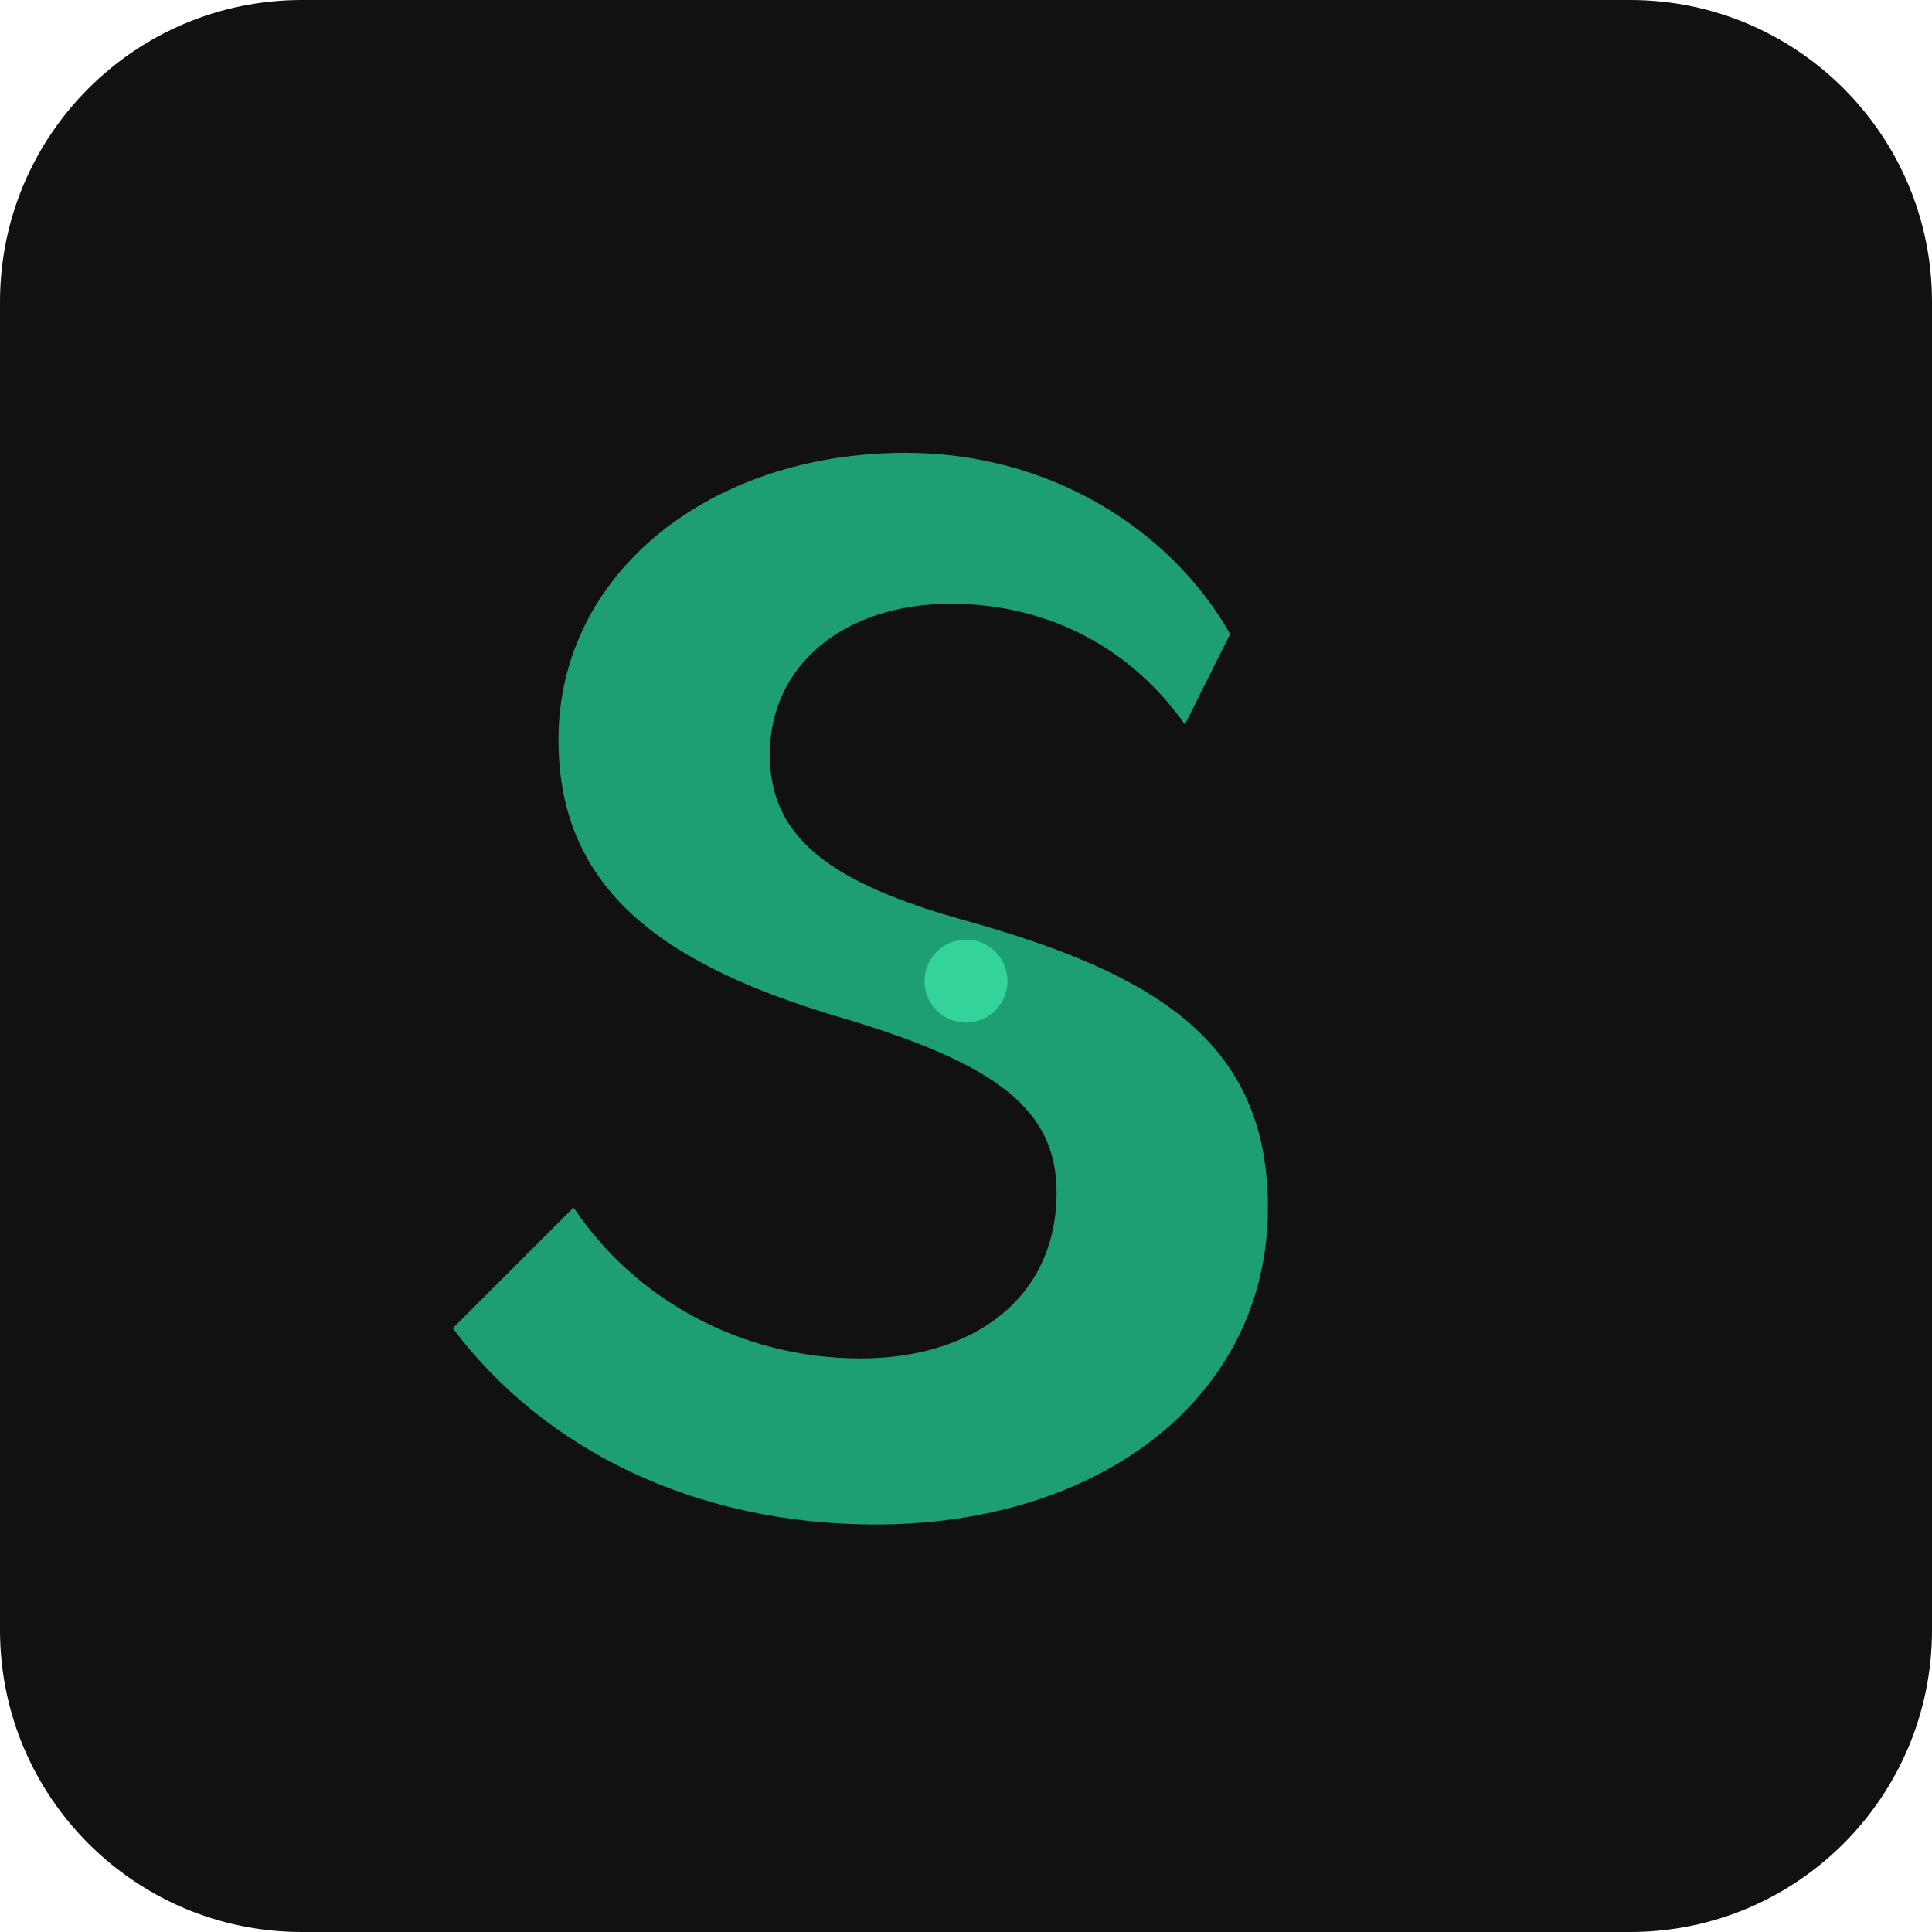
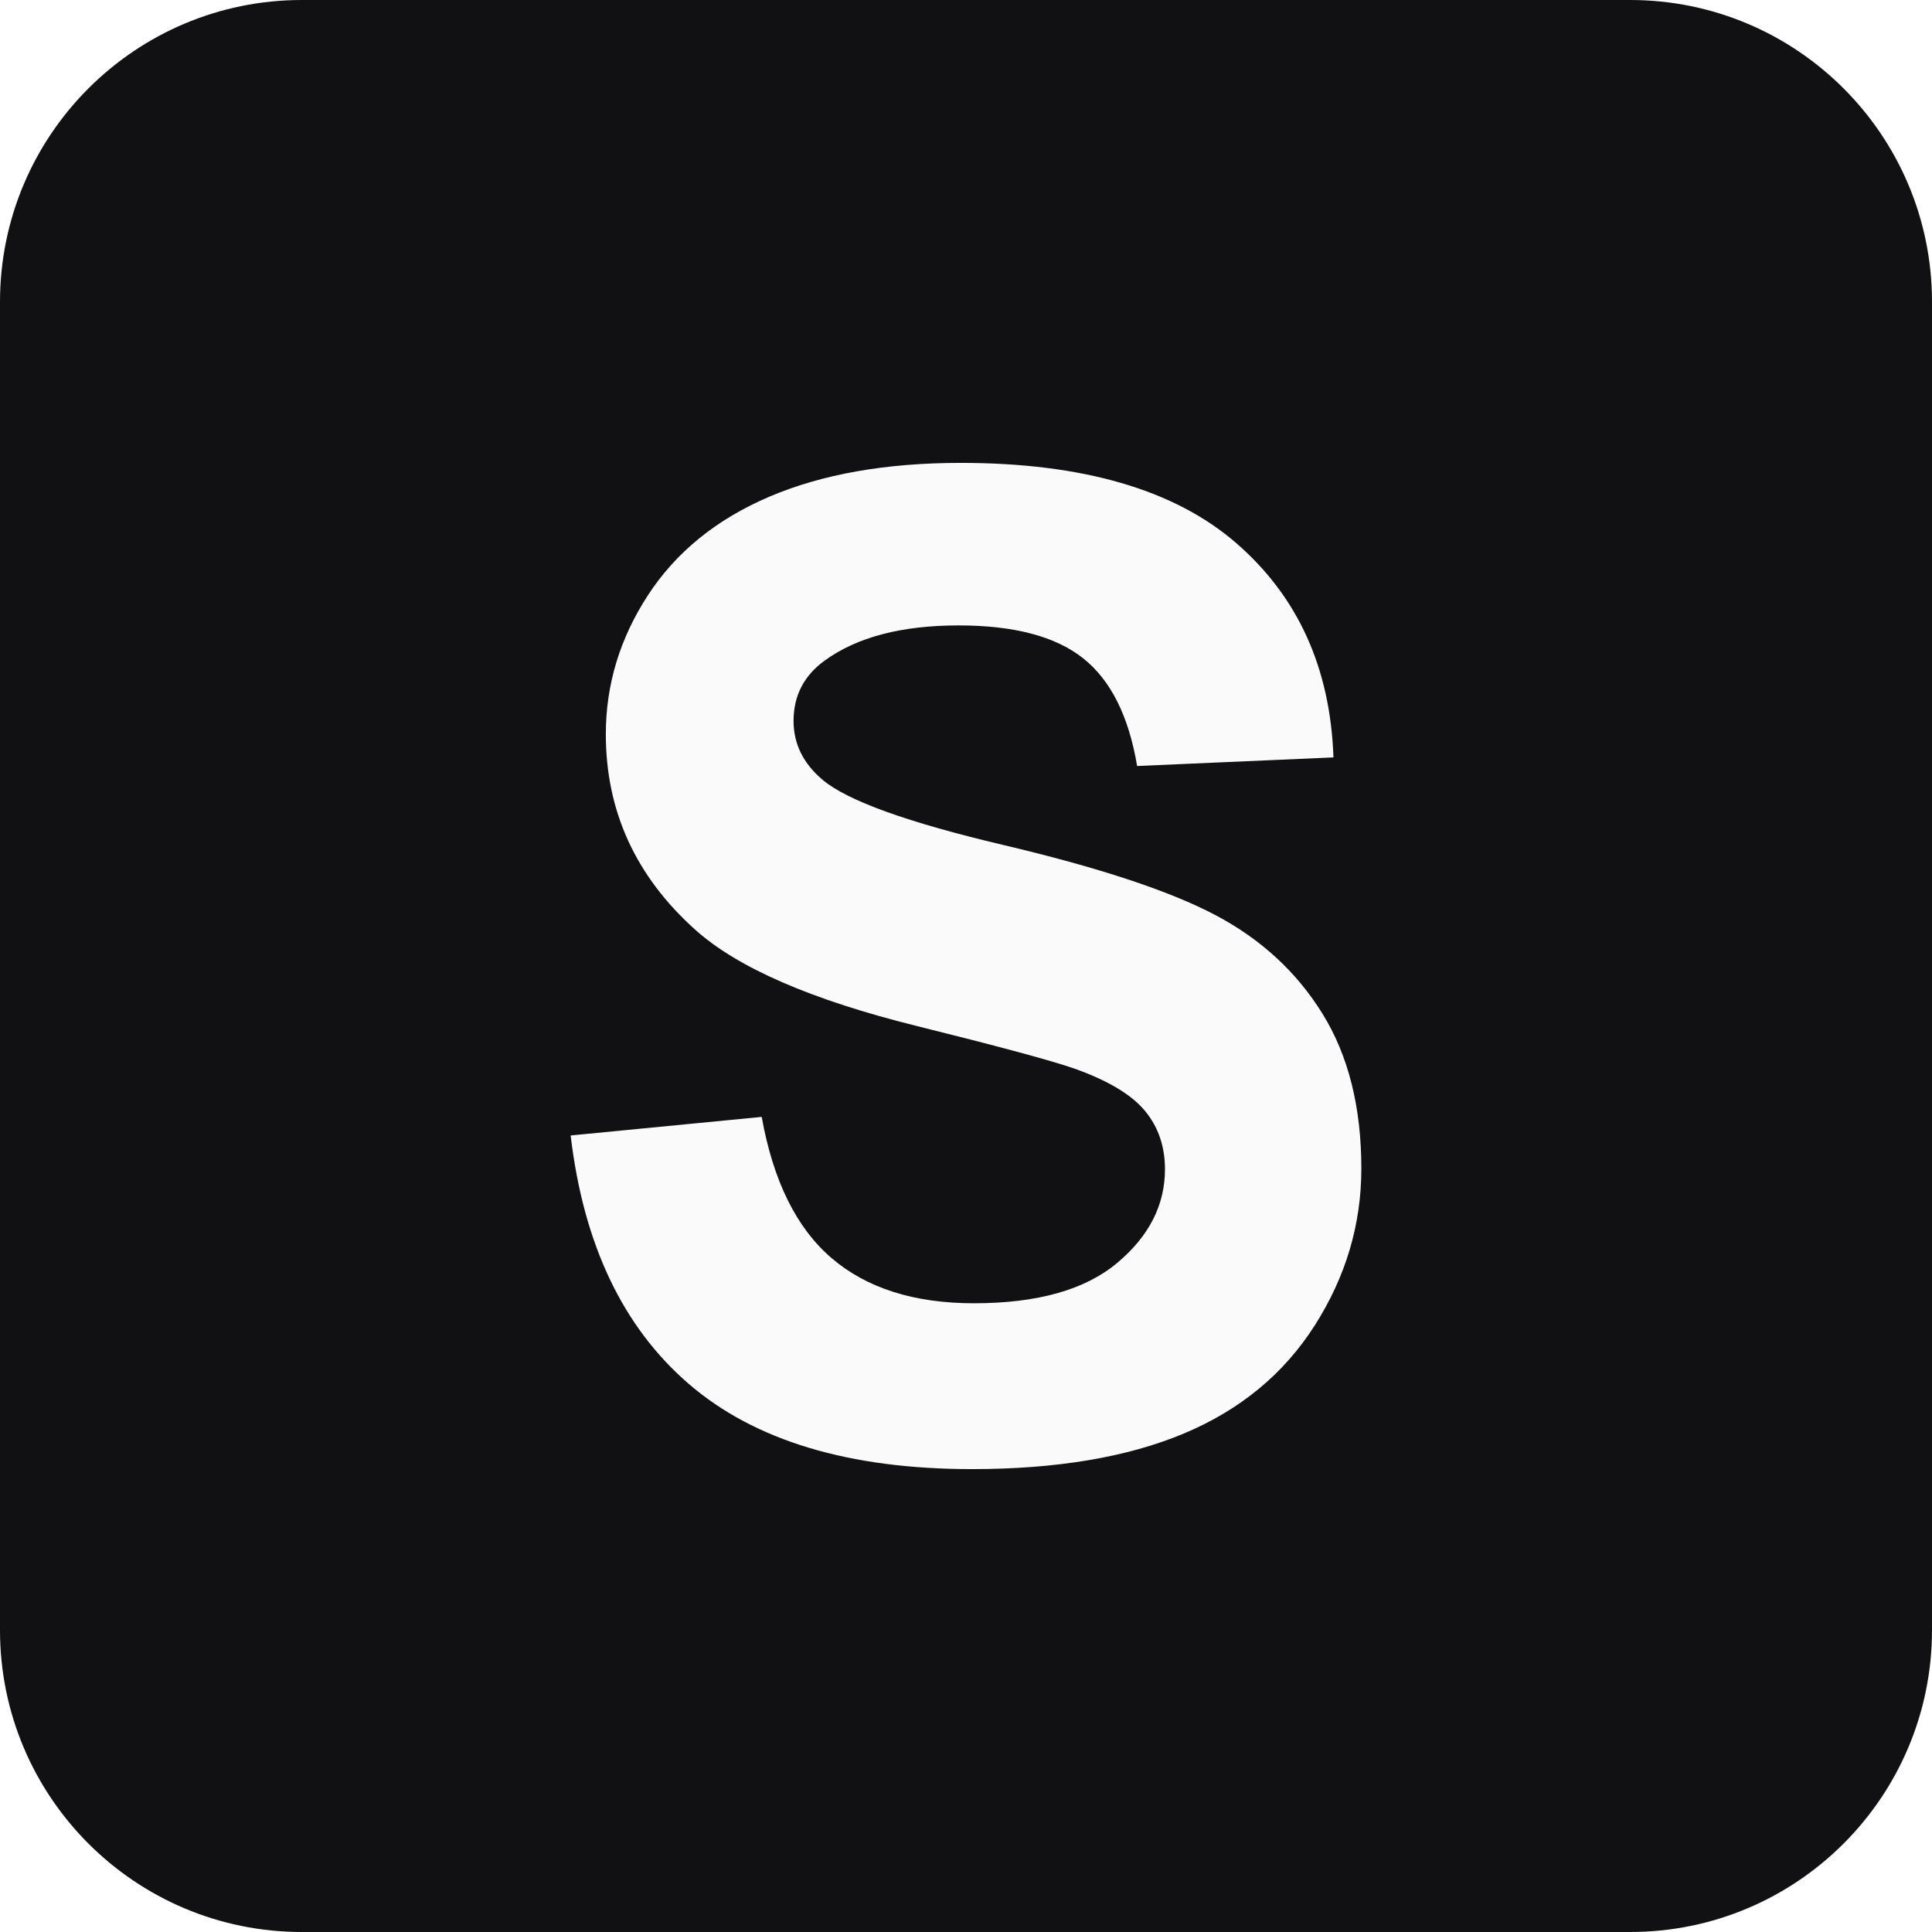
<svg xmlns="http://www.w3.org/2000/svg" viewBox="0 0 512 512">
  <rect width="512" height="512" rx="80" fill="#111113" />
-   <path d="M326 168C310 140 278 120 240 120C188 120 148 152 148 196C148 236 176 256 224 270C264 282 280 294 280 316C280 344 258 360 228 360C196 360 168 344 152 320L120 352C144 384 184 404 232 404C292 404 336 370 336 320C336 276 306 258 256 244C220 234 204 222 204 200C204 176 224 160 252 160C278 160 300 172 314 192Z" fill="#1D9E75" />
-   <circle cx="256" cy="260" r="11" fill="#34d399" />
+   <path d="M151.23 300.91L201.86 295.99Q206.43 321.48 220.40 333.43Q234.38 345.38 258.11 345.38Q283.25 345.38 295.99 334.75Q308.73 324.12 308.73 309.88Q308.73 300.74 303.37 294.32Q298.01 287.90 284.65 283.16Q275.51 279.99 242.99 271.91Q201.16 261.54 184.28 246.42Q160.55 225.15 160.55 194.56Q160.55 174.88 171.71 157.74Q182.88 140.60 203.88 131.63Q224.89 122.67 254.59 122.67Q303.11 122.67 327.63 143.94Q352.15 165.21 353.38 200.72L301.35 203.00Q298.01 183.14 287.03 174.44Q276.04 165.74 254.07 165.74Q231.39 165.74 218.56 175.05Q210.30 181.03 210.30 191.05Q210.30 200.19 218.03 206.69Q227.88 214.96 265.84 223.92Q303.81 232.88 322.01 242.46Q340.20 252.04 350.48 268.66Q360.77 285.27 360.77 309.70Q360.77 331.85 348.46 351.19Q336.16 370.52 313.66 379.93Q291.16 389.33 257.58 389.33Q208.71 389.33 182.52 366.74Q156.33 344.15 151.23 300.91Z" fill="#fafafa" />
</svg>
